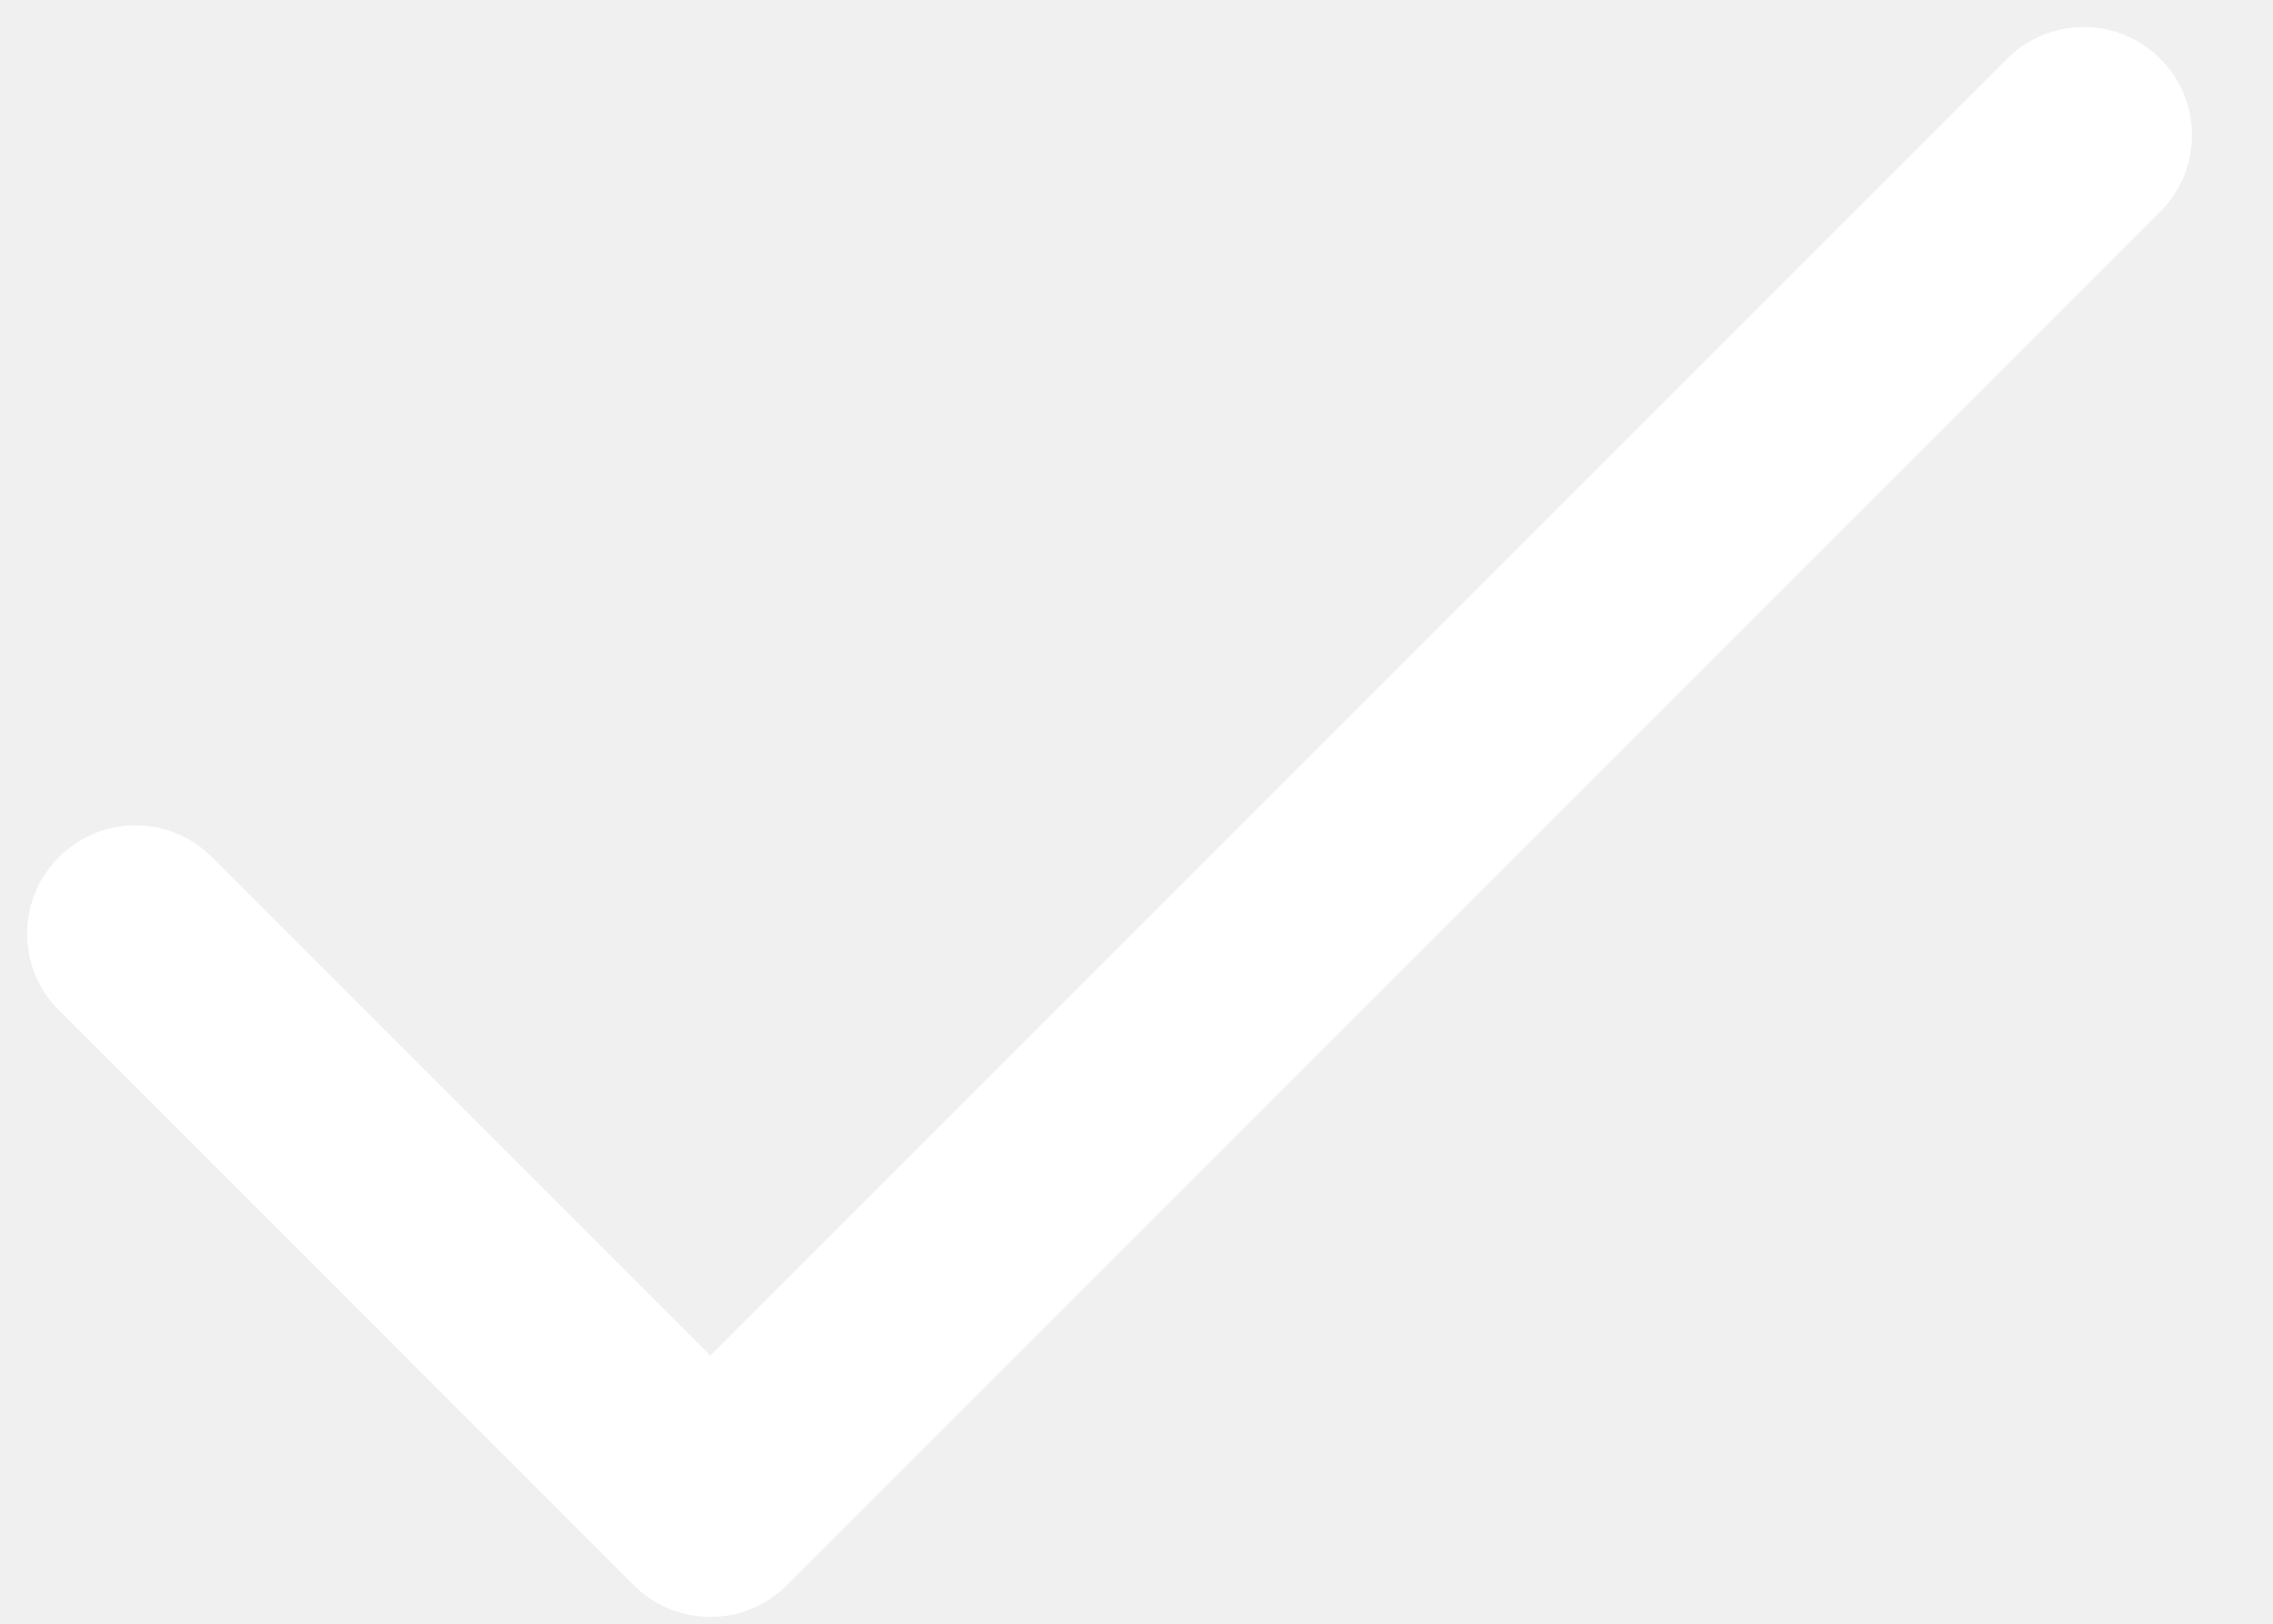
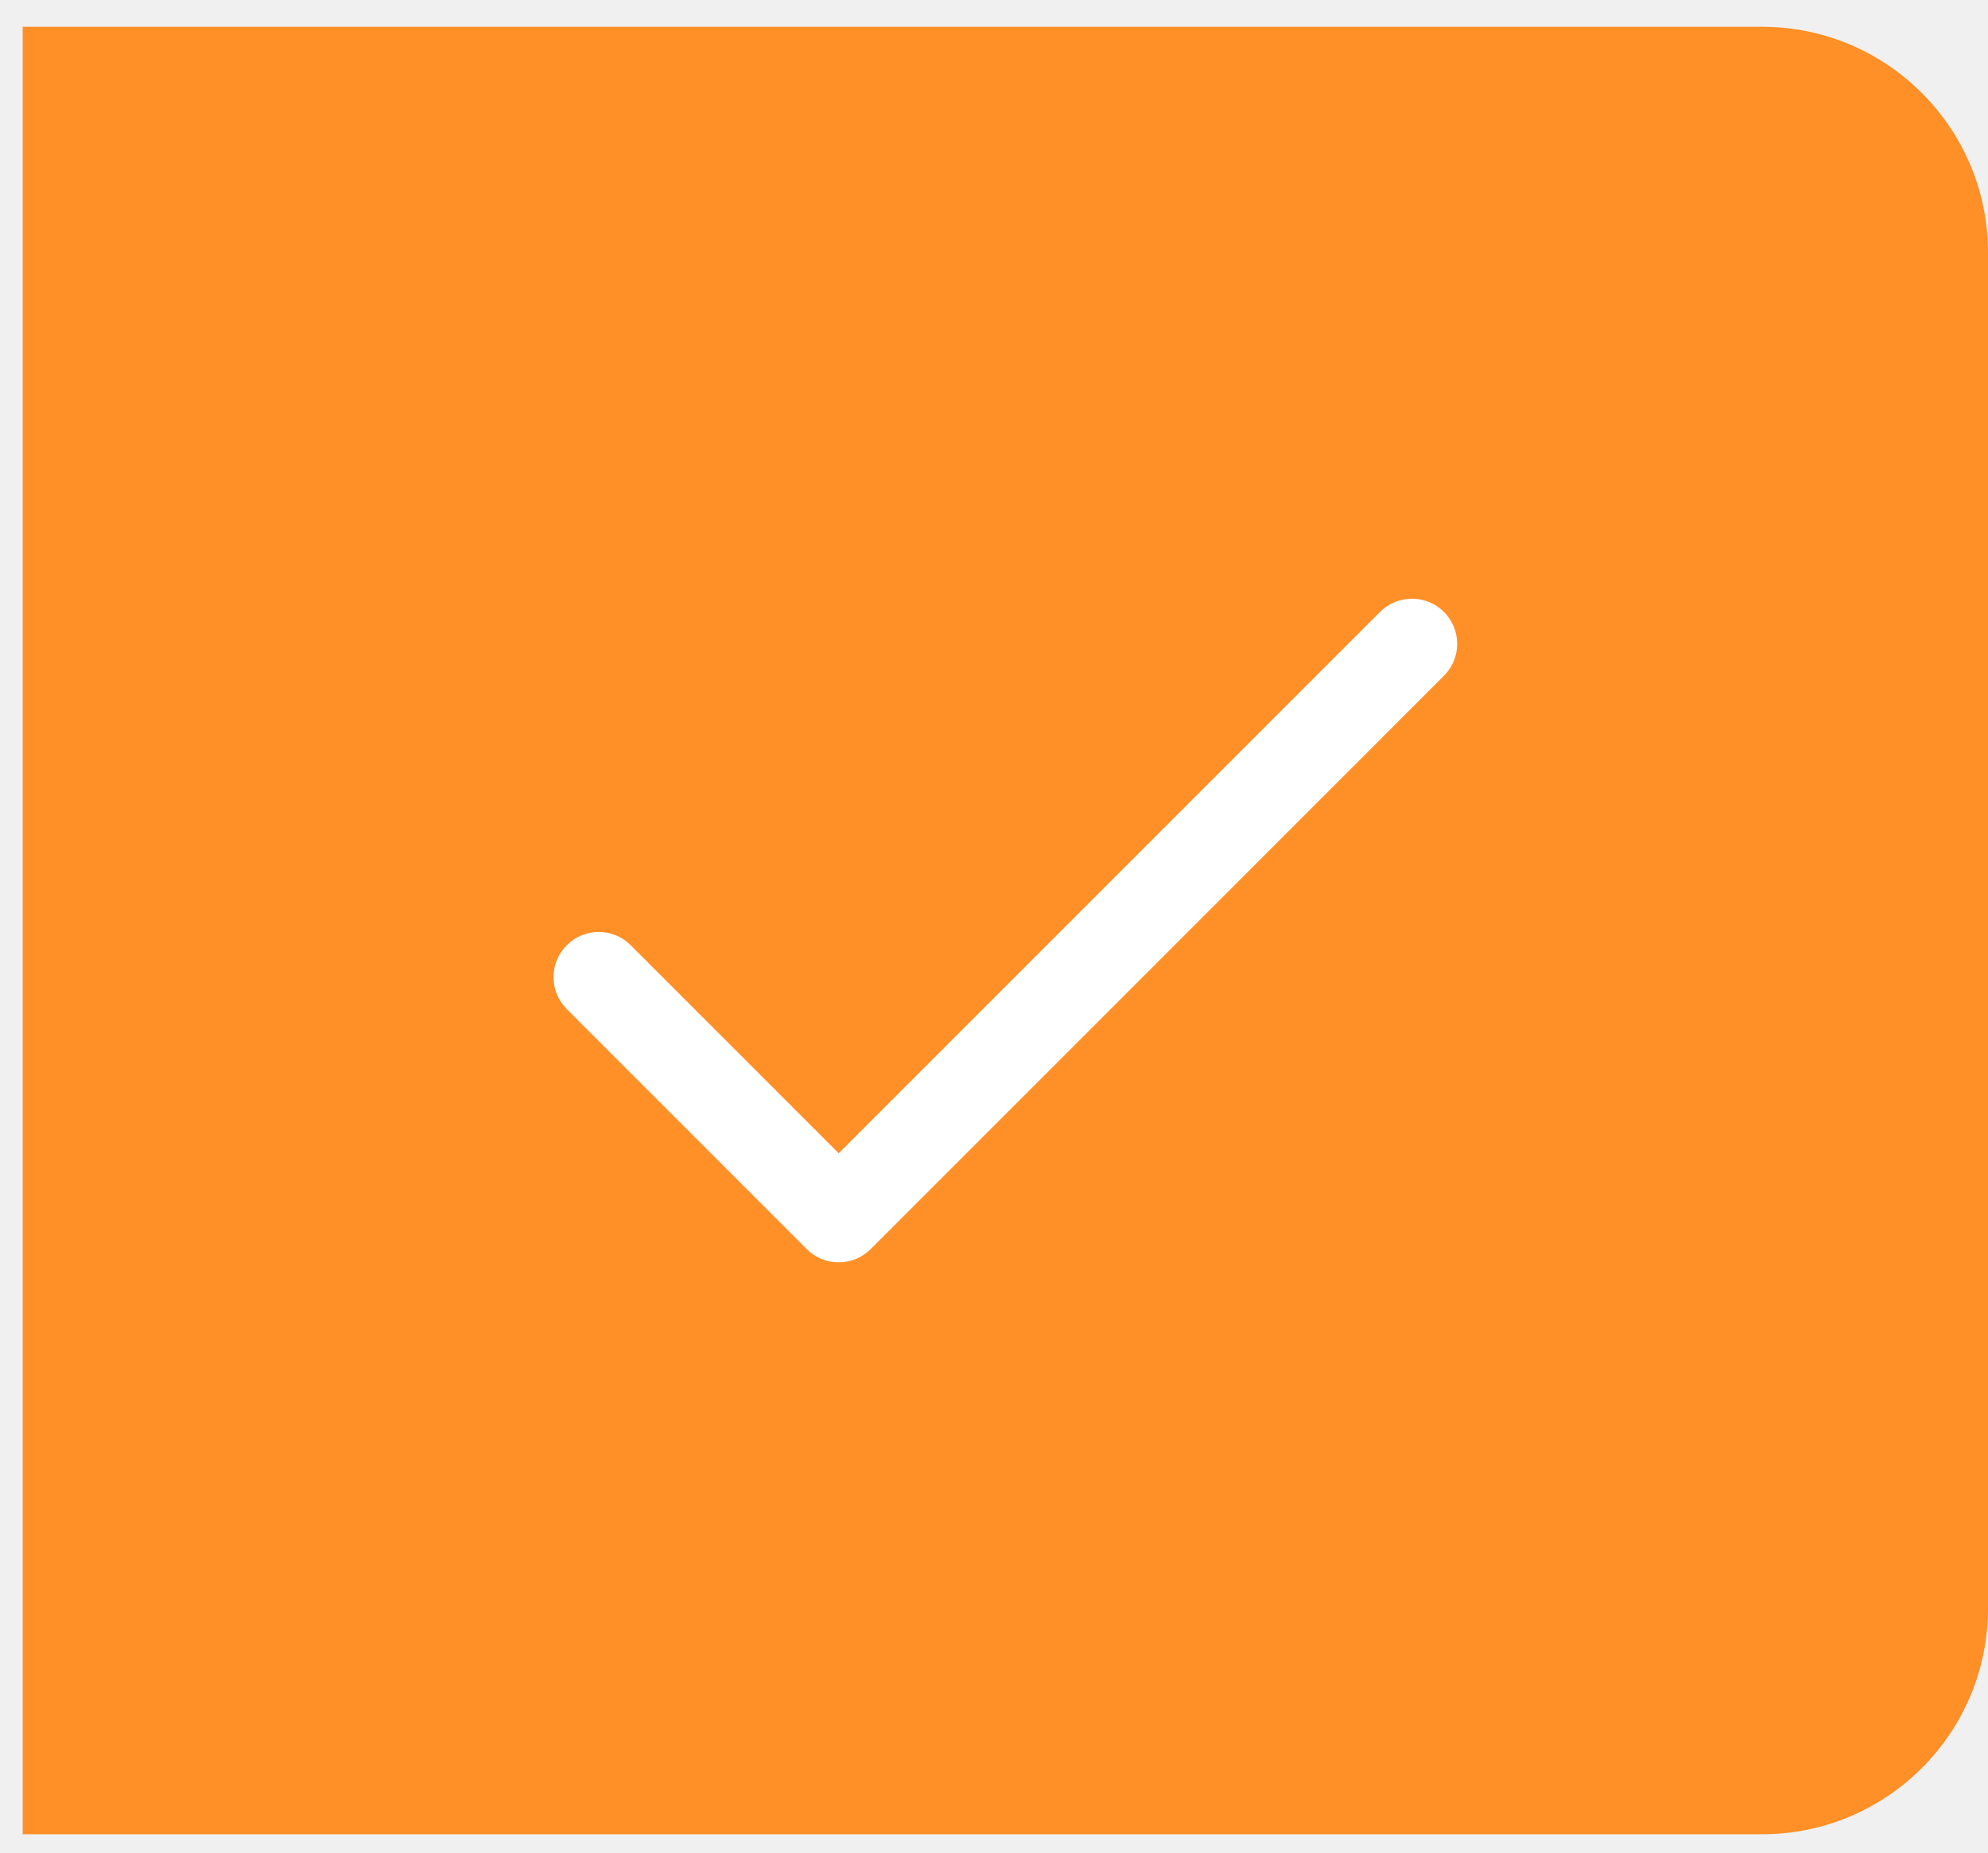
- <svg xmlns="http://www.w3.org/2000/svg" width="21" height="15" viewBox="0 0 21 15" fill="none">
-   <path d="M19.958 0.542C19.568 0.152 18.935 0.152 18.544 0.542L6.563 12.523L1.958 7.918C1.568 7.527 0.935 7.527 0.544 7.918C0.153 8.308 0.153 8.941 0.544 9.332L5.856 14.644C6.247 15.034 6.88 15.034 7.27 14.644L19.958 1.956C20.349 1.566 20.349 0.933 19.958 0.542Z" fill="white" />
+ <svg xmlns="http://www.w3.org/2000/svg" width="44" height="41" viewBox="0 0 44 41" fill="none">
+   <path d="M0.502 0.593H39C41.761 0.593 44 2.832 44 5.593V35.593C44 38.354 41.761 40.593 39 40.593H0.502V0.593Z" fill="#FF8F27" />
+   <path d="M31.958 13.542C31.568 13.152 30.935 13.152 30.544 13.542L18.563 25.523L13.958 20.918C13.568 20.527 12.935 20.527 12.544 20.918C12.153 21.308 12.153 21.941 12.544 22.332L17.856 27.644C18.247 28.035 18.88 28.034 19.27 27.644L31.958 14.956C32.349 14.566 32.349 13.933 31.958 13.542Z" fill="white" />
</svg>
